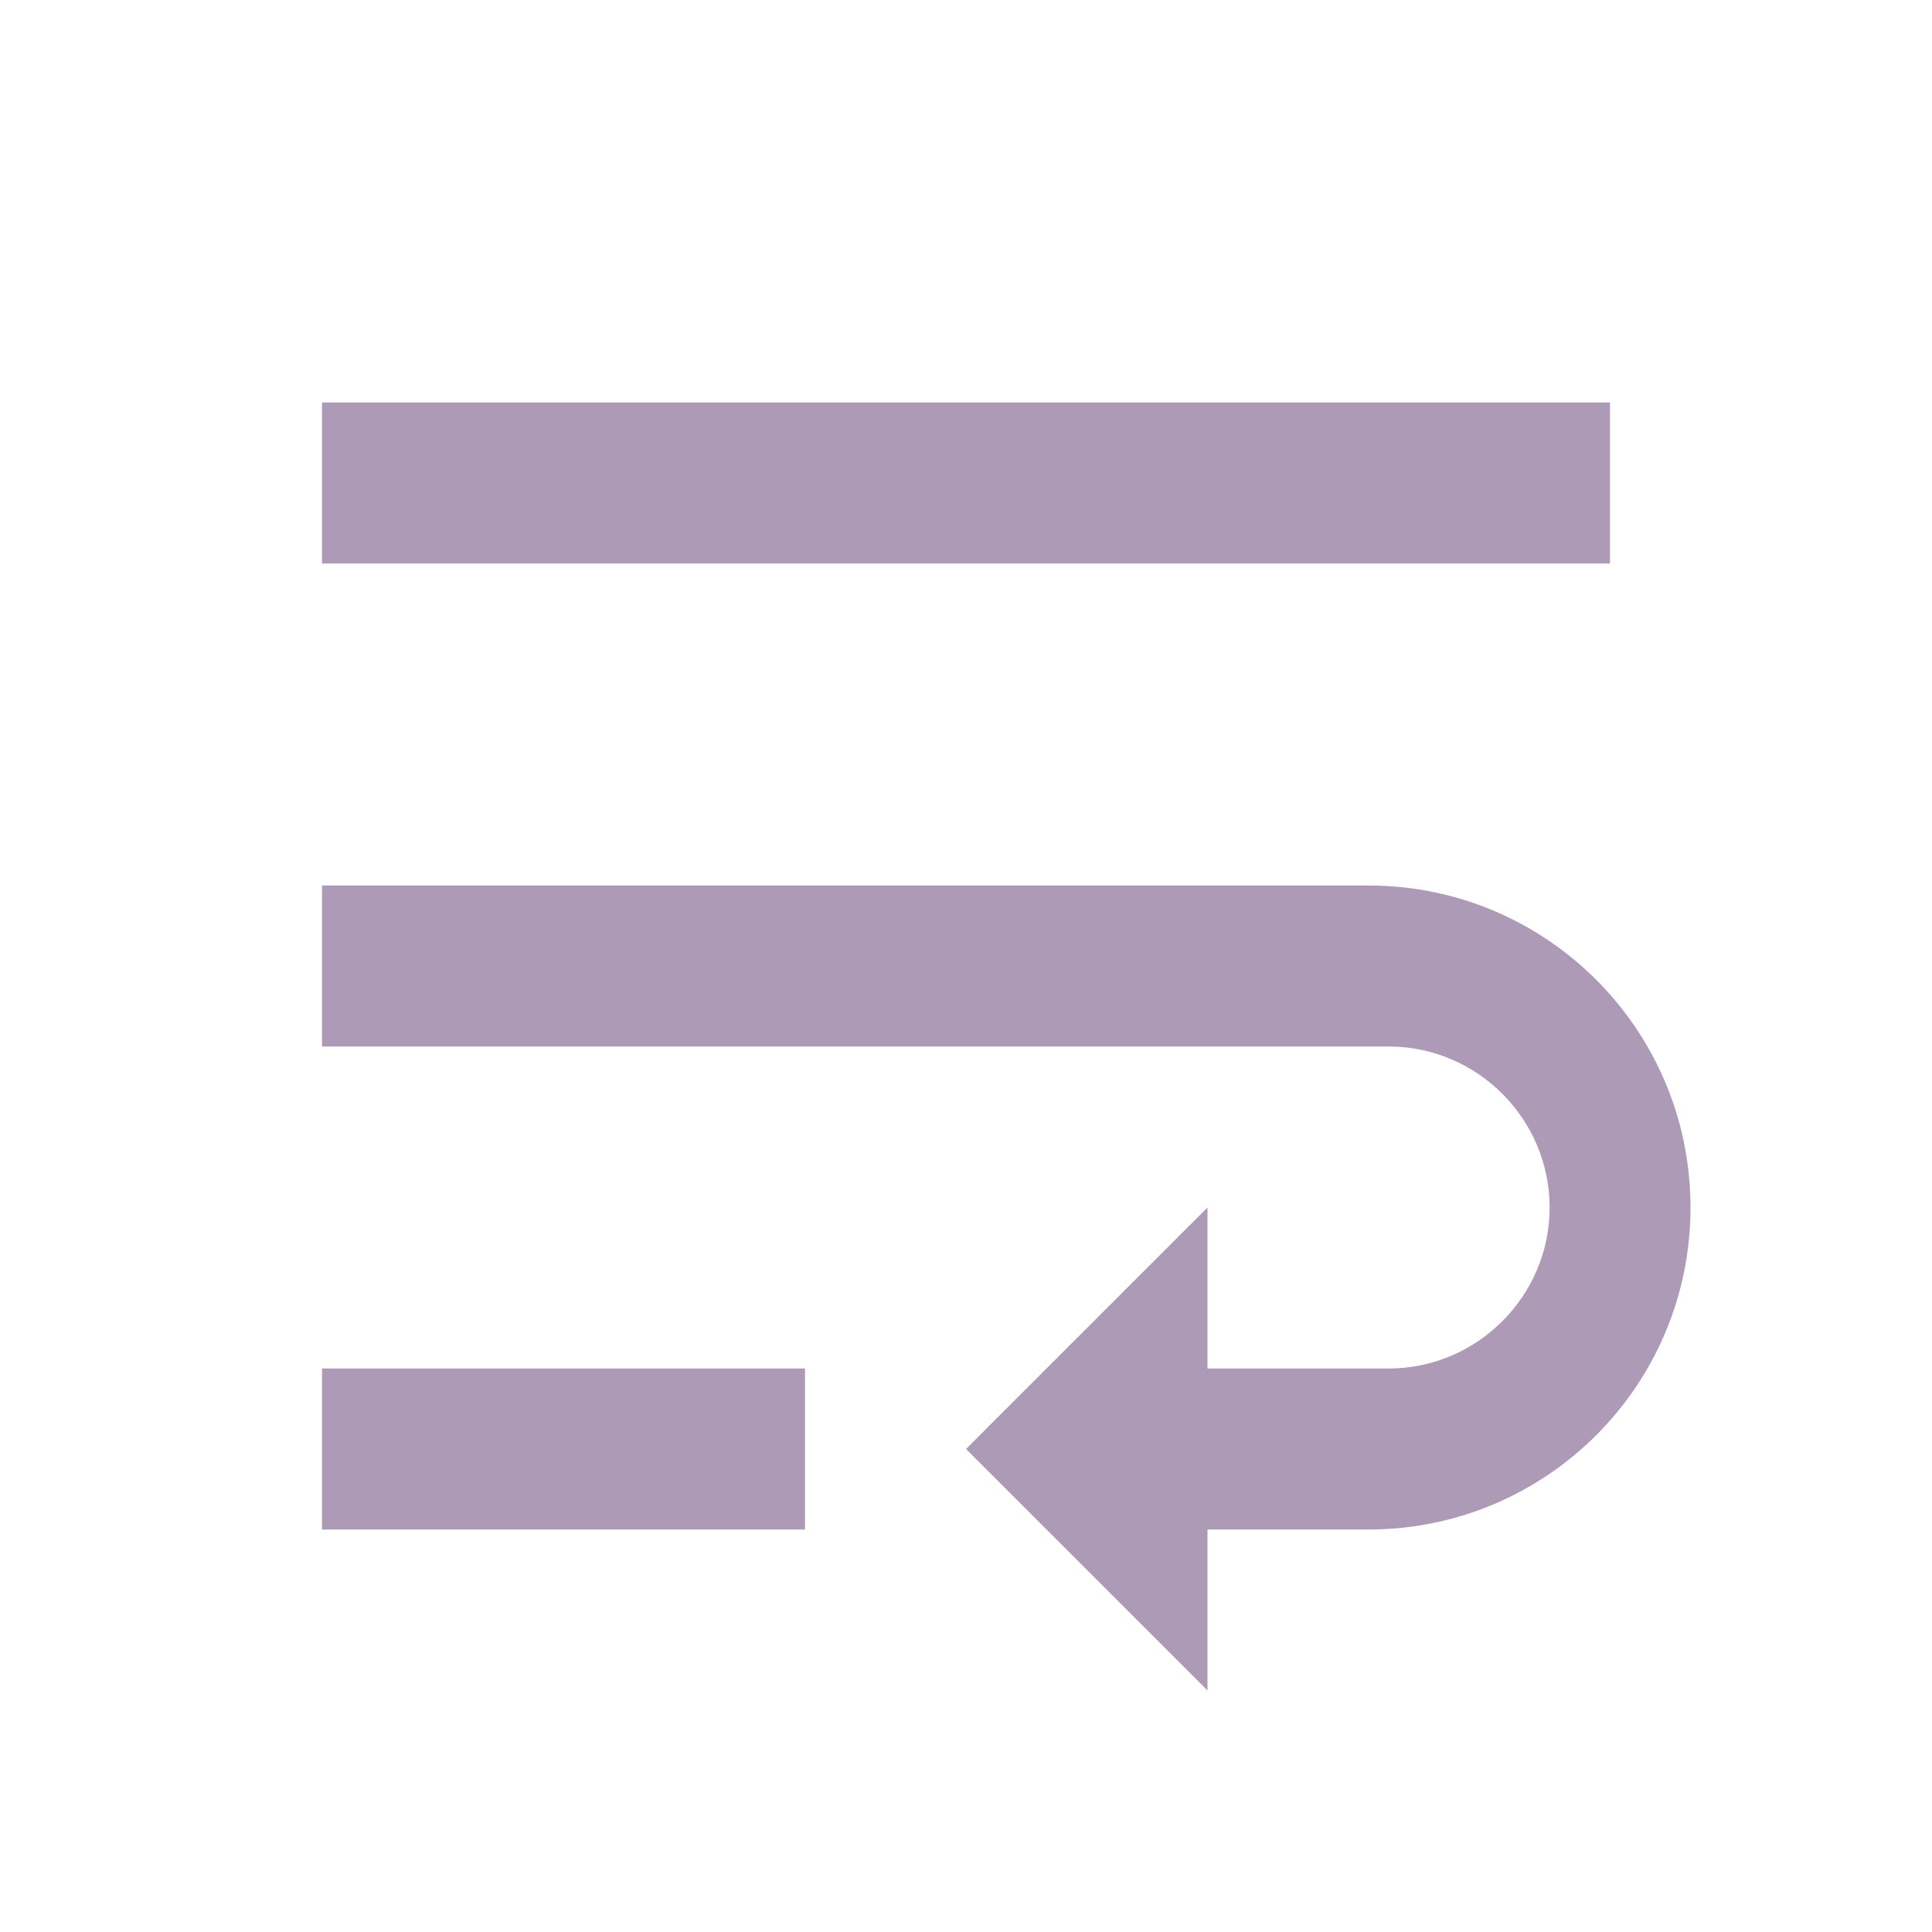
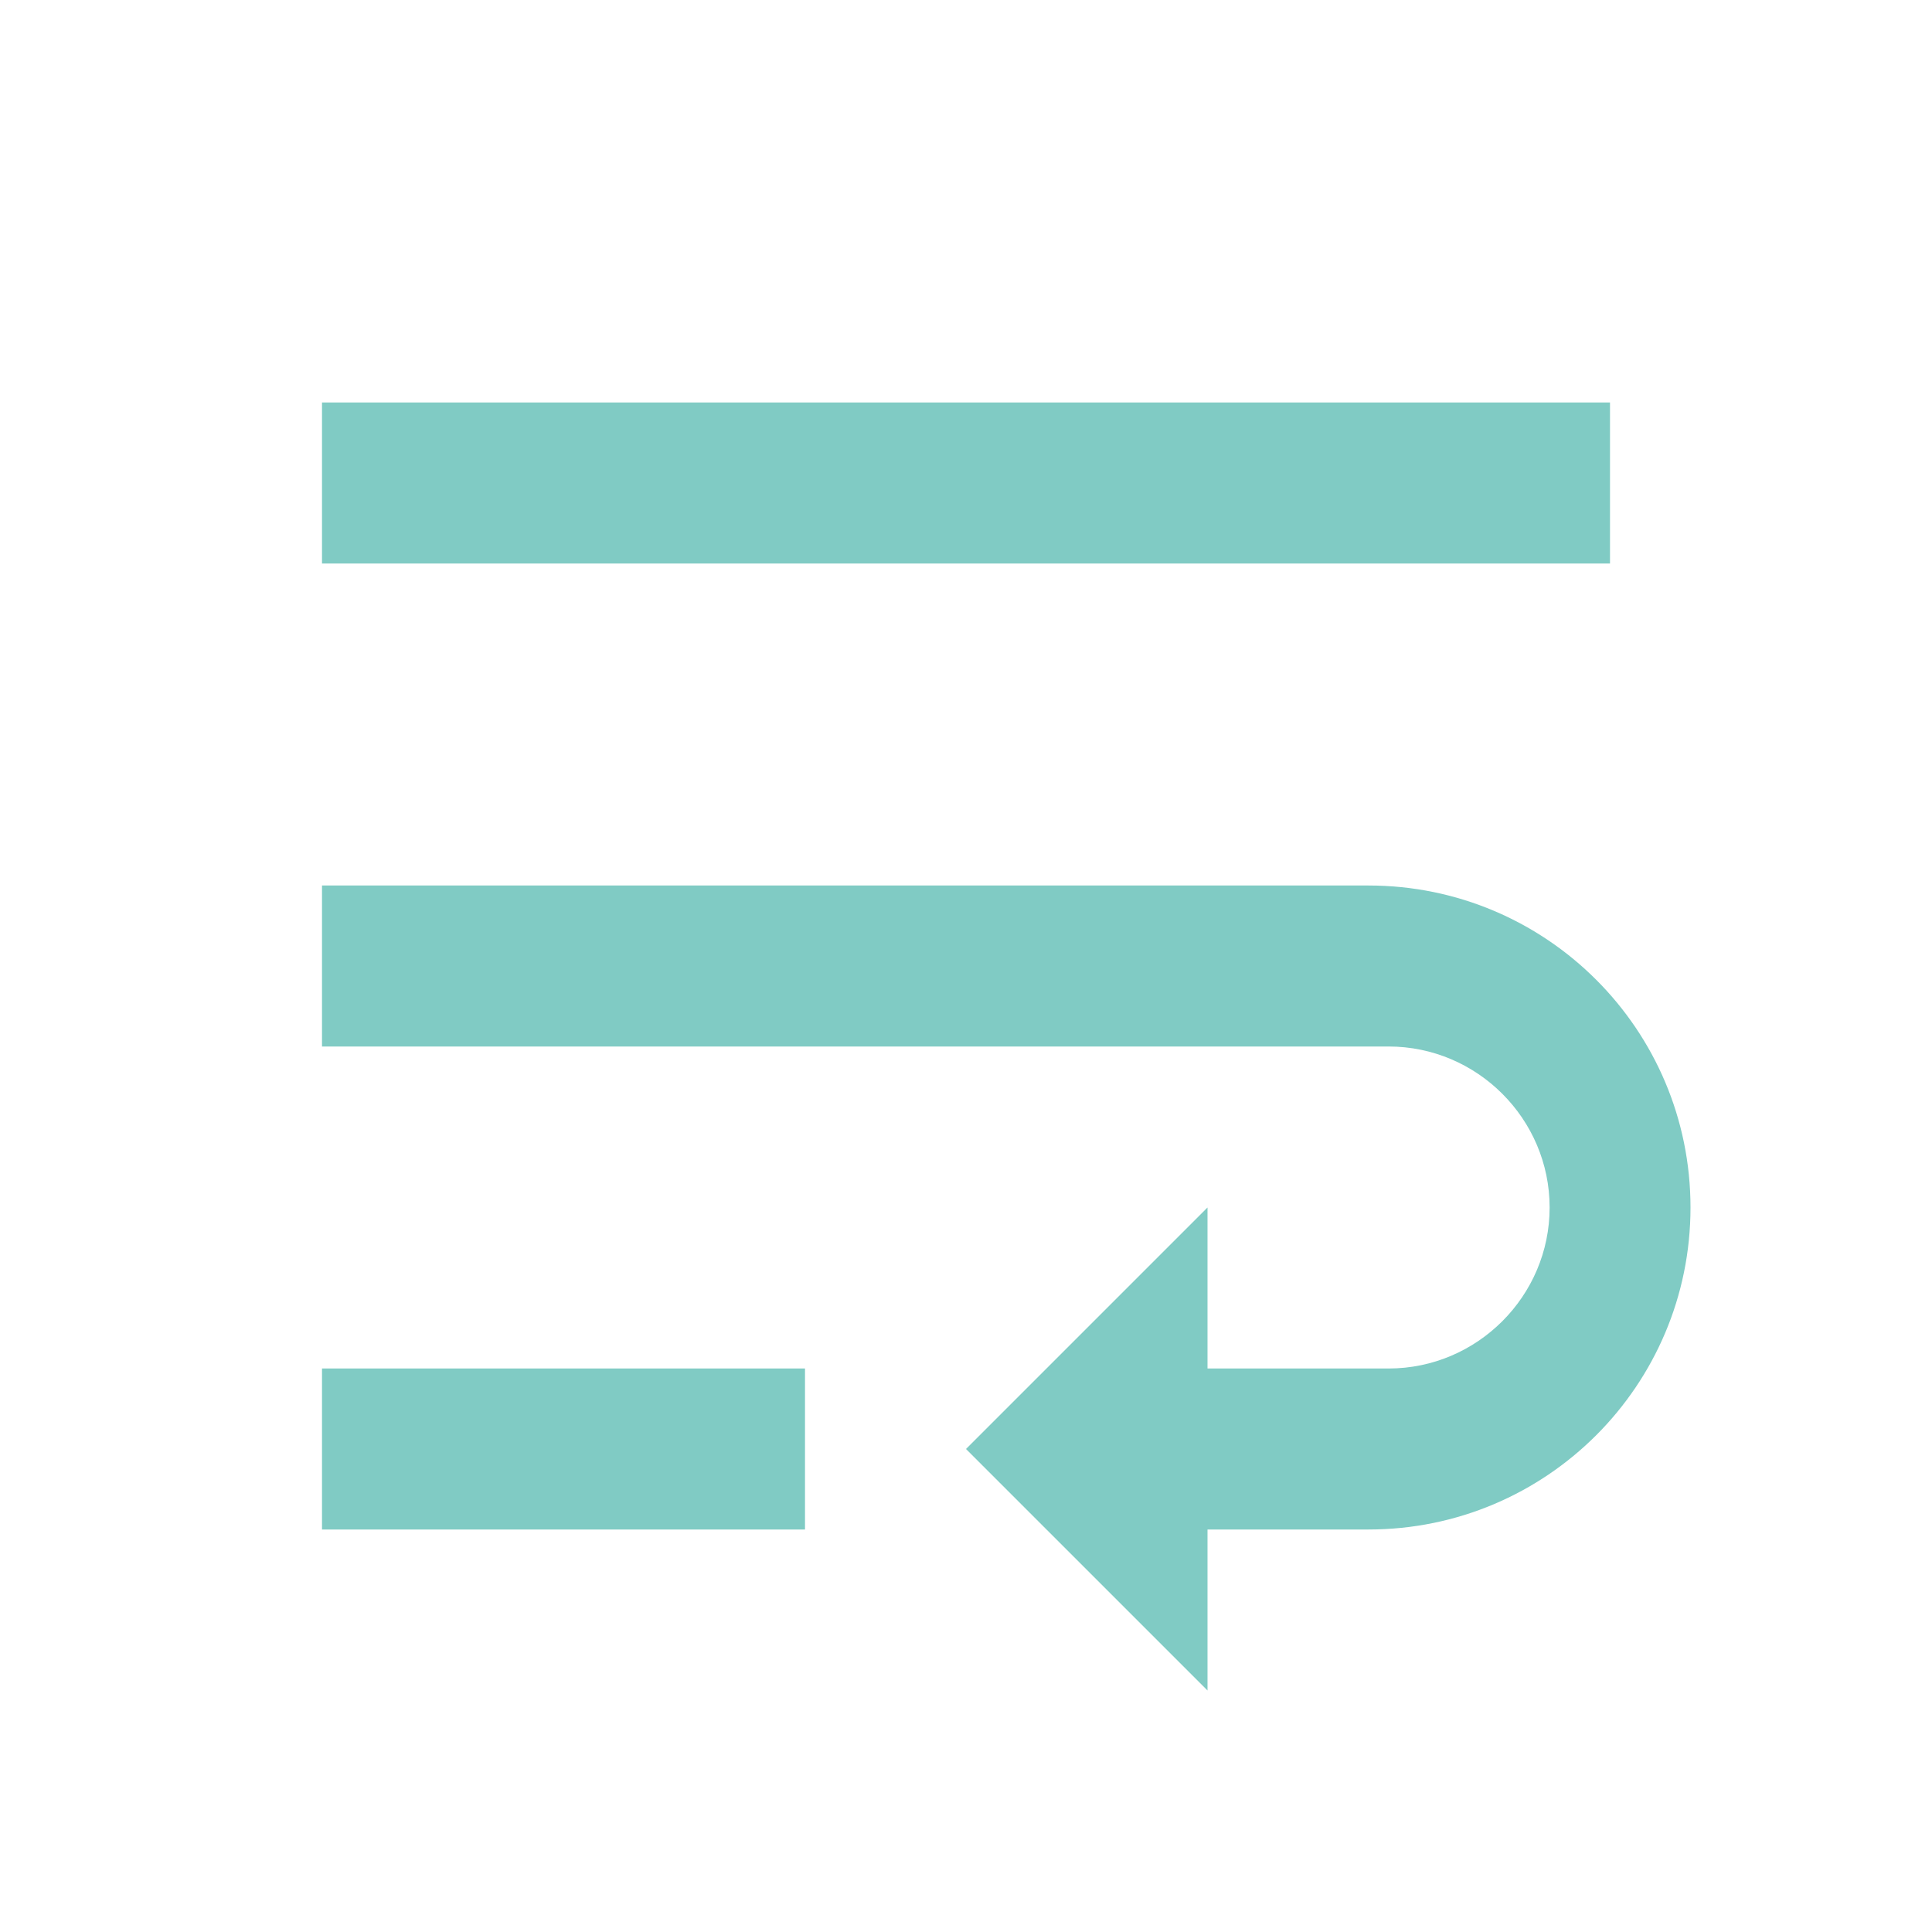
- <svg xmlns="http://www.w3.org/2000/svg" viewBox="0 0 24 24" fill="hsl(279, 17%, 66%)">
+ <svg xmlns="http://www.w3.org/2000/svg" viewBox="0 0 24 24" fill="hsl(174, 42%, 65%)">
  <path d="M4 19h6v-2H4v2zM20 5H4v2h16V5zm-3 6H4v2h13.25c1.1 0 2 .9 2 2s-.9 2-2 2H15v-2l-3 3 3 3v-2h2c2.21 0 4-1.79 4-4s-1.79-4-4-4z" />
</svg>
